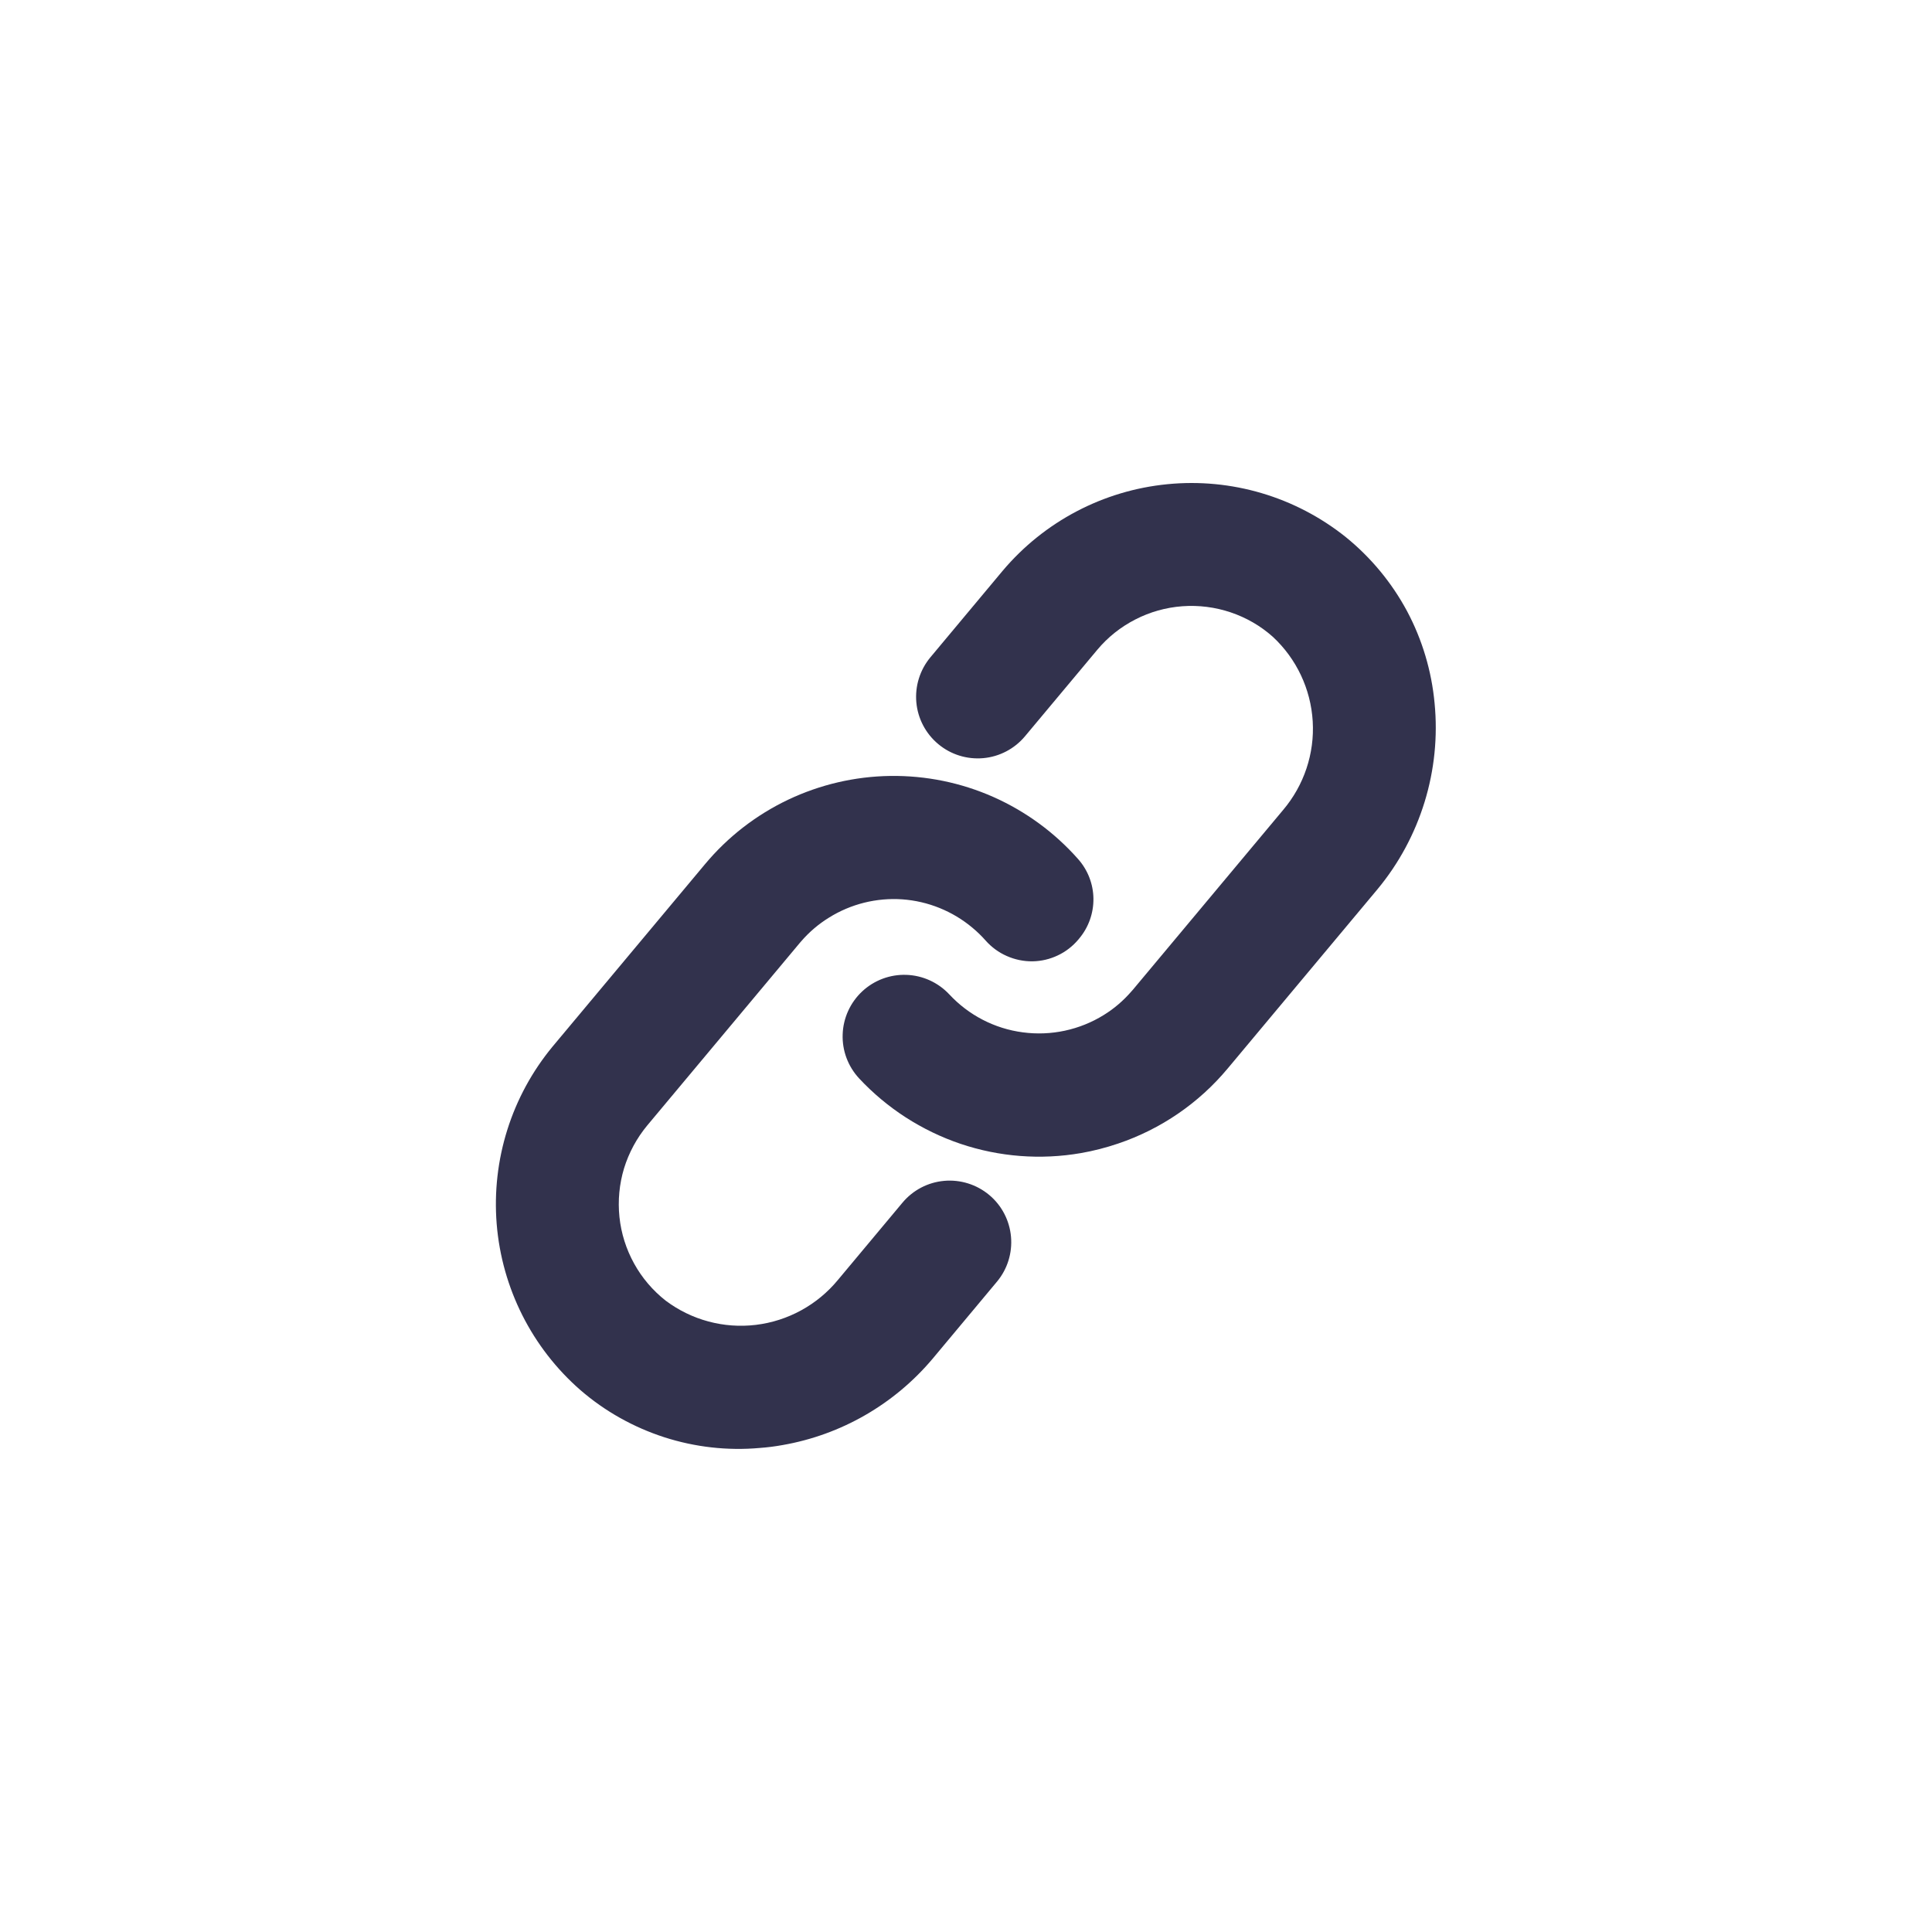
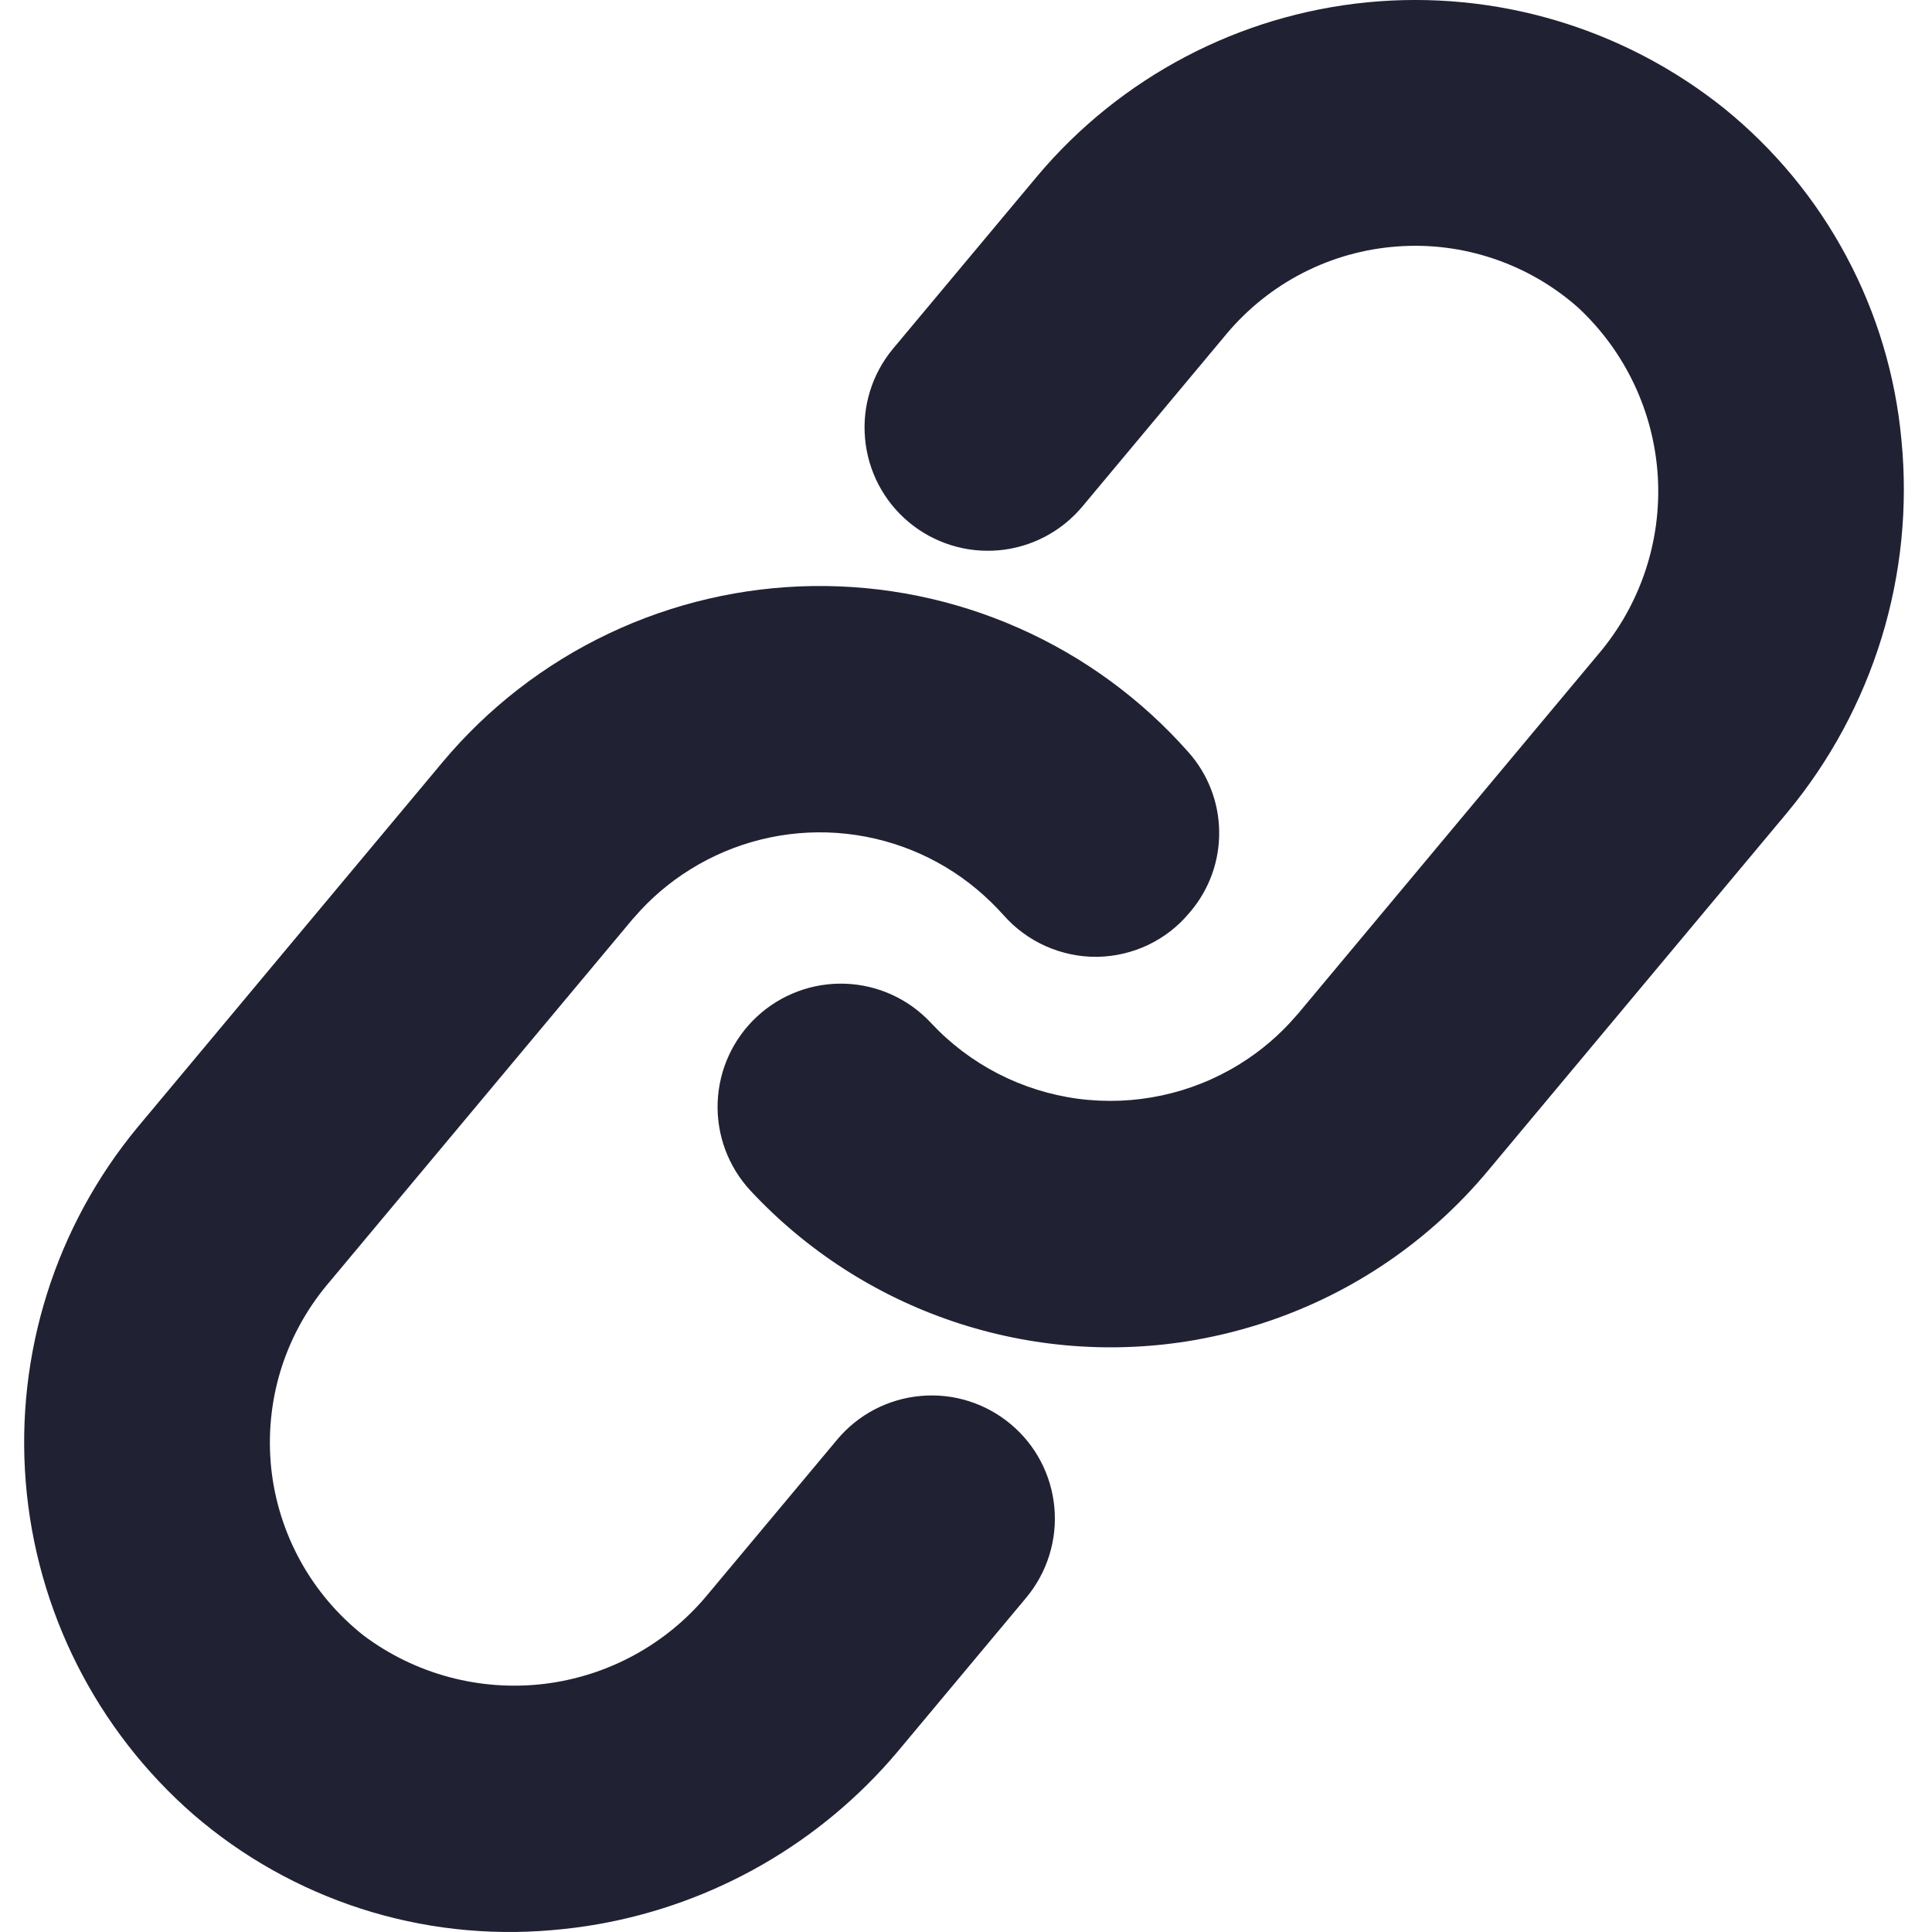
<svg xmlns="http://www.w3.org/2000/svg" width="24" height="24" viewBox="0 0 24 24" fill="none">
-   <path d="M16.718 6.672L16.718 6.672C16.093 6.172 15.297 5.936 14.501 6.015C13.705 6.093 12.971 6.479 12.455 7.091L11.558 8.165C11.428 8.321 11.365 8.522 11.383 8.724C11.401 8.926 11.499 9.113 11.655 9.243C11.81 9.373 12.011 9.436 12.214 9.418C12.416 9.4 12.603 9.302 12.733 9.146L13.63 8.073C13.761 7.916 13.922 7.788 14.104 7.695C14.285 7.602 14.483 7.546 14.687 7.531C14.89 7.516 15.095 7.542 15.288 7.607C15.481 7.672 15.66 7.775 15.812 7.911C16.106 8.184 16.283 8.56 16.307 8.96C16.331 9.361 16.199 9.755 15.94 10.061L14.074 12.294L14.057 12.313C13.957 12.429 13.841 12.529 13.711 12.609C13.411 12.795 13.055 12.871 12.705 12.824C12.355 12.778 12.033 12.611 11.792 12.352C11.653 12.204 11.462 12.117 11.259 12.11C11.056 12.103 10.859 12.177 10.711 12.315C10.563 12.453 10.475 12.645 10.468 12.847C10.46 13.05 10.534 13.247 10.672 13.396C11.018 13.767 11.451 14.046 11.932 14.209C12.413 14.371 12.927 14.411 13.428 14.324C13.584 14.297 13.738 14.257 13.889 14.206C14.42 14.027 14.892 13.704 15.251 13.273L17.112 11.046C17.377 10.727 17.575 10.358 17.697 9.962C17.819 9.565 17.861 9.149 17.821 8.736C17.784 8.336 17.668 7.947 17.479 7.592C17.289 7.238 17.03 6.925 16.718 6.672Z" fill="#32324D" />
-   <path d="M11.21 14.941L10.408 15.901C10.153 16.21 9.788 16.41 9.39 16.458C8.991 16.506 8.59 16.398 8.269 16.157C8.109 16.031 7.975 15.874 7.877 15.696C7.778 15.517 7.716 15.32 7.695 15.118C7.674 14.915 7.693 14.71 7.752 14.514C7.812 14.319 7.91 14.138 8.04 13.981L9.938 11.71L9.952 11.694C10.051 11.579 10.168 11.479 10.298 11.399C10.57 11.229 10.889 11.15 11.209 11.172C11.528 11.195 11.833 11.318 12.079 11.524C12.138 11.573 12.193 11.626 12.244 11.684C12.317 11.766 12.406 11.832 12.507 11.876C12.608 11.921 12.717 11.943 12.827 11.942C12.936 11.94 13.043 11.915 13.141 11.868C13.239 11.822 13.326 11.754 13.396 11.671L13.405 11.66C13.522 11.521 13.585 11.345 13.583 11.163C13.581 10.982 13.513 10.807 13.392 10.671C13.101 10.342 12.742 10.079 12.339 9.9C11.937 9.722 11.501 9.633 11.06 9.639C10.62 9.645 10.187 9.746 9.789 9.935C9.392 10.124 9.04 10.397 8.758 10.735L6.865 13C6.355 13.616 6.106 14.407 6.17 15.205C6.235 16.002 6.608 16.743 7.211 17.269C7.515 17.532 7.869 17.73 8.252 17.854C8.634 17.977 9.038 18.023 9.438 17.987C9.534 17.98 9.628 17.968 9.722 17.951C10.45 17.824 11.109 17.444 11.585 16.879L12.384 15.922C12.514 15.767 12.577 15.566 12.559 15.363C12.541 15.161 12.444 14.974 12.288 14.844C12.132 14.714 11.931 14.651 11.729 14.669C11.526 14.687 11.34 14.785 11.21 14.941H11.21Z" fill="#32324D" />
+   <path d="M21.415 1.344L21.415 1.344C20.165 0.345 18.575 -0.127 16.982 0.029C15.389 0.186 13.921 0.959 12.89 2.182L11.095 4.33C10.835 4.641 10.709 5.044 10.746 5.448C10.782 5.852 10.977 6.226 11.289 6.486C11.6 6.746 12.003 6.872 12.407 6.836C12.811 6.8 13.185 6.604 13.445 6.293L15.239 4.145C15.502 3.832 15.824 3.575 16.187 3.389C16.55 3.203 16.947 3.092 17.353 3.062C17.76 3.031 18.169 3.083 18.556 3.214C18.942 3.344 19.299 3.551 19.604 3.821C20.192 4.368 20.546 5.12 20.594 5.921C20.641 6.722 20.378 7.51 19.859 8.122L16.128 12.589L16.094 12.627C15.895 12.858 15.661 13.057 15.401 13.218C14.801 13.59 14.09 13.742 13.39 13.649C12.69 13.555 12.044 13.222 11.563 12.705C11.286 12.408 10.903 12.234 10.498 12.22C10.093 12.206 9.698 12.354 9.402 12.63C9.105 12.906 8.93 13.289 8.915 13.694C8.9 14.1 9.047 14.494 9.323 14.791C10.015 15.534 10.881 16.093 11.844 16.417C12.806 16.741 13.834 16.821 14.834 16.648C15.147 16.593 15.456 16.515 15.757 16.413C16.82 16.054 17.763 15.408 18.482 14.546L22.203 10.092C22.733 9.453 23.13 8.716 23.374 7.923C23.617 7.13 23.701 6.297 23.621 5.472C23.548 4.671 23.316 3.893 22.936 3.184C22.558 2.475 22.04 1.85 21.415 1.344Z" fill="#212134" />
+   <path d="M10.399 17.884L8.795 19.803C8.285 20.423 7.556 20.822 6.759 20.918C5.962 21.013 5.159 20.798 4.517 20.317C4.197 20.064 3.93 19.75 3.733 19.393C3.536 19.036 3.412 18.643 3.369 18.237C3.327 17.831 3.366 17.421 3.484 17.031C3.603 16.641 3.799 16.278 4.06 15.964L7.855 11.422L7.883 11.391C8.082 11.16 8.316 10.961 8.575 10.8C9.119 10.461 9.757 10.302 10.397 10.347C11.036 10.392 11.646 10.637 12.137 11.049C12.255 11.148 12.365 11.255 12.467 11.369C12.613 11.534 12.792 11.666 12.994 11.755C13.195 11.844 13.413 11.889 13.633 11.886C13.851 11.882 14.065 11.832 14.261 11.739C14.458 11.645 14.632 11.511 14.771 11.344L14.79 11.322C15.024 11.044 15.15 10.692 15.145 10.329C15.141 9.966 15.005 9.616 14.764 9.345C14.181 8.685 13.463 8.159 12.658 7.803C11.853 7.446 10.98 7.268 10.1 7.28C9.22 7.292 8.353 7.494 7.558 7.872C6.763 8.25 6.059 8.796 5.495 9.471L1.71 14.002C0.69 15.234 0.191 16.816 0.32 18.411C0.449 20.006 1.196 21.488 2.402 22.54C3.01 23.065 3.718 23.463 4.483 23.71C5.248 23.957 6.055 24.047 6.856 23.977C7.047 23.961 7.236 23.937 7.424 23.904C8.879 23.649 10.198 22.89 11.15 21.76L12.748 19.847C13.008 19.535 13.134 19.133 13.098 18.729C13.062 18.324 12.867 17.951 12.555 17.691C12.243 17.43 11.841 17.304 11.437 17.341C11.032 17.377 10.659 17.572 10.399 17.884H10.399Z" fill="#212134" />
</svg>
